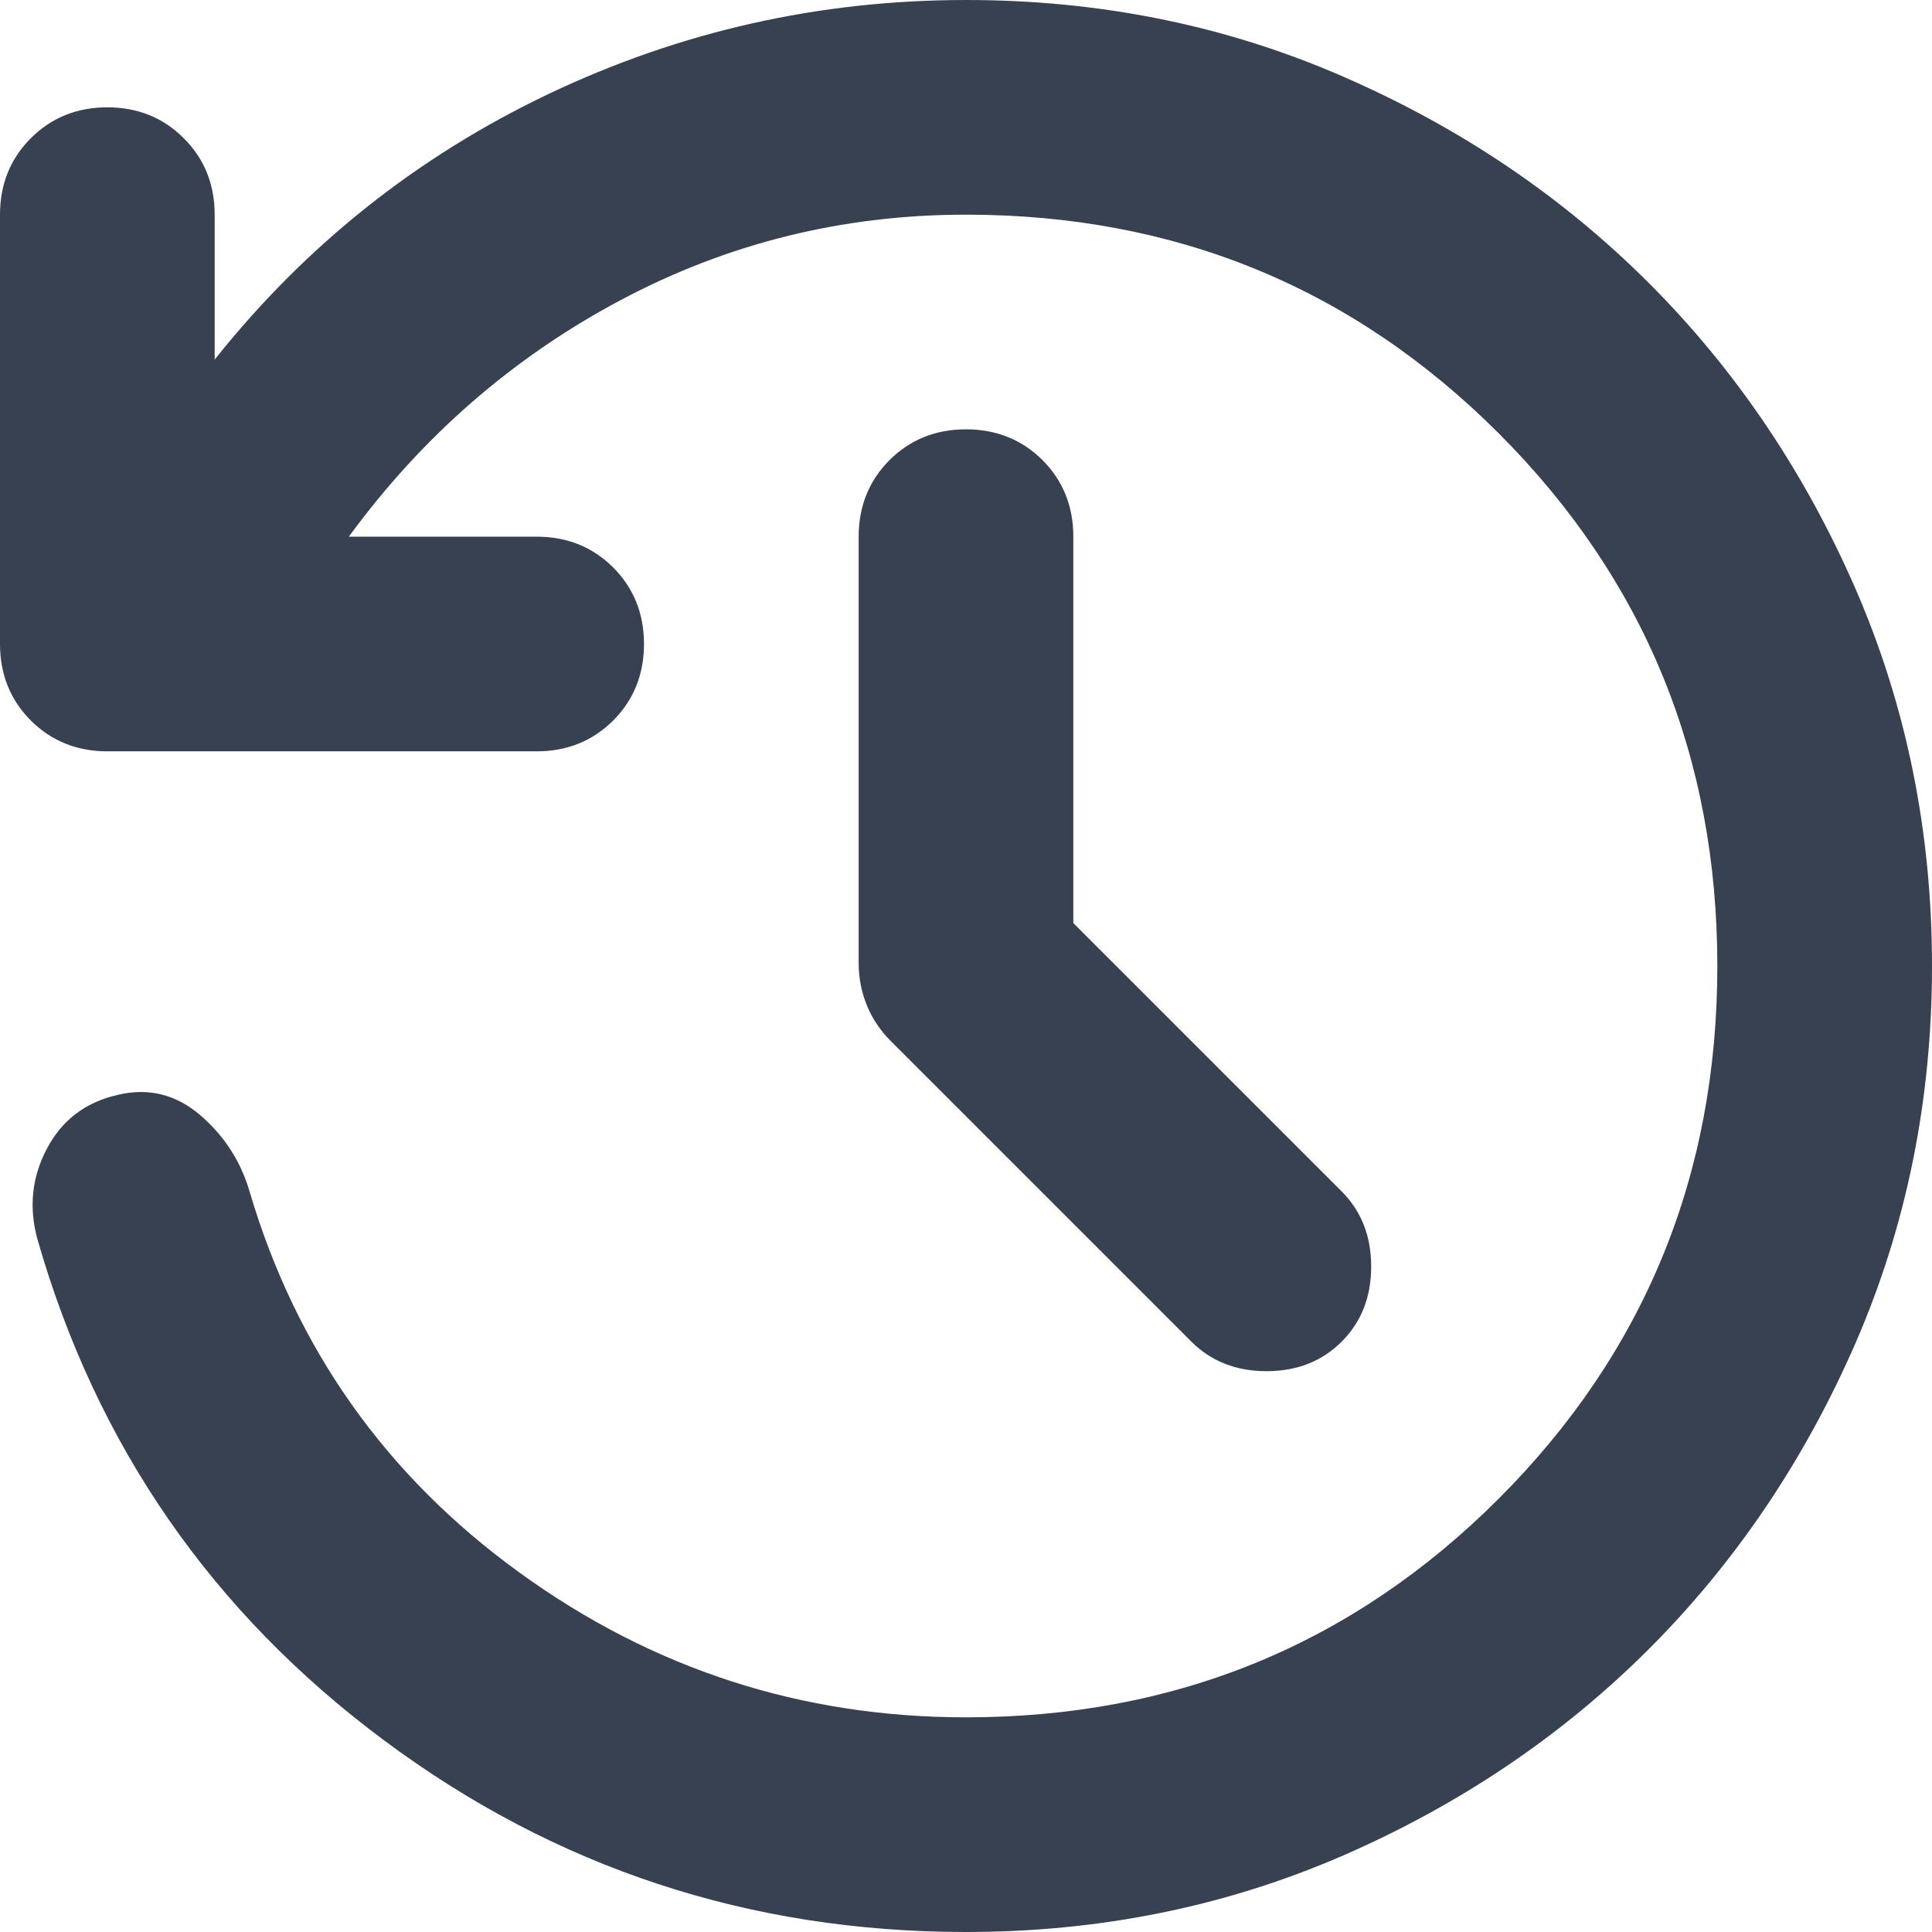
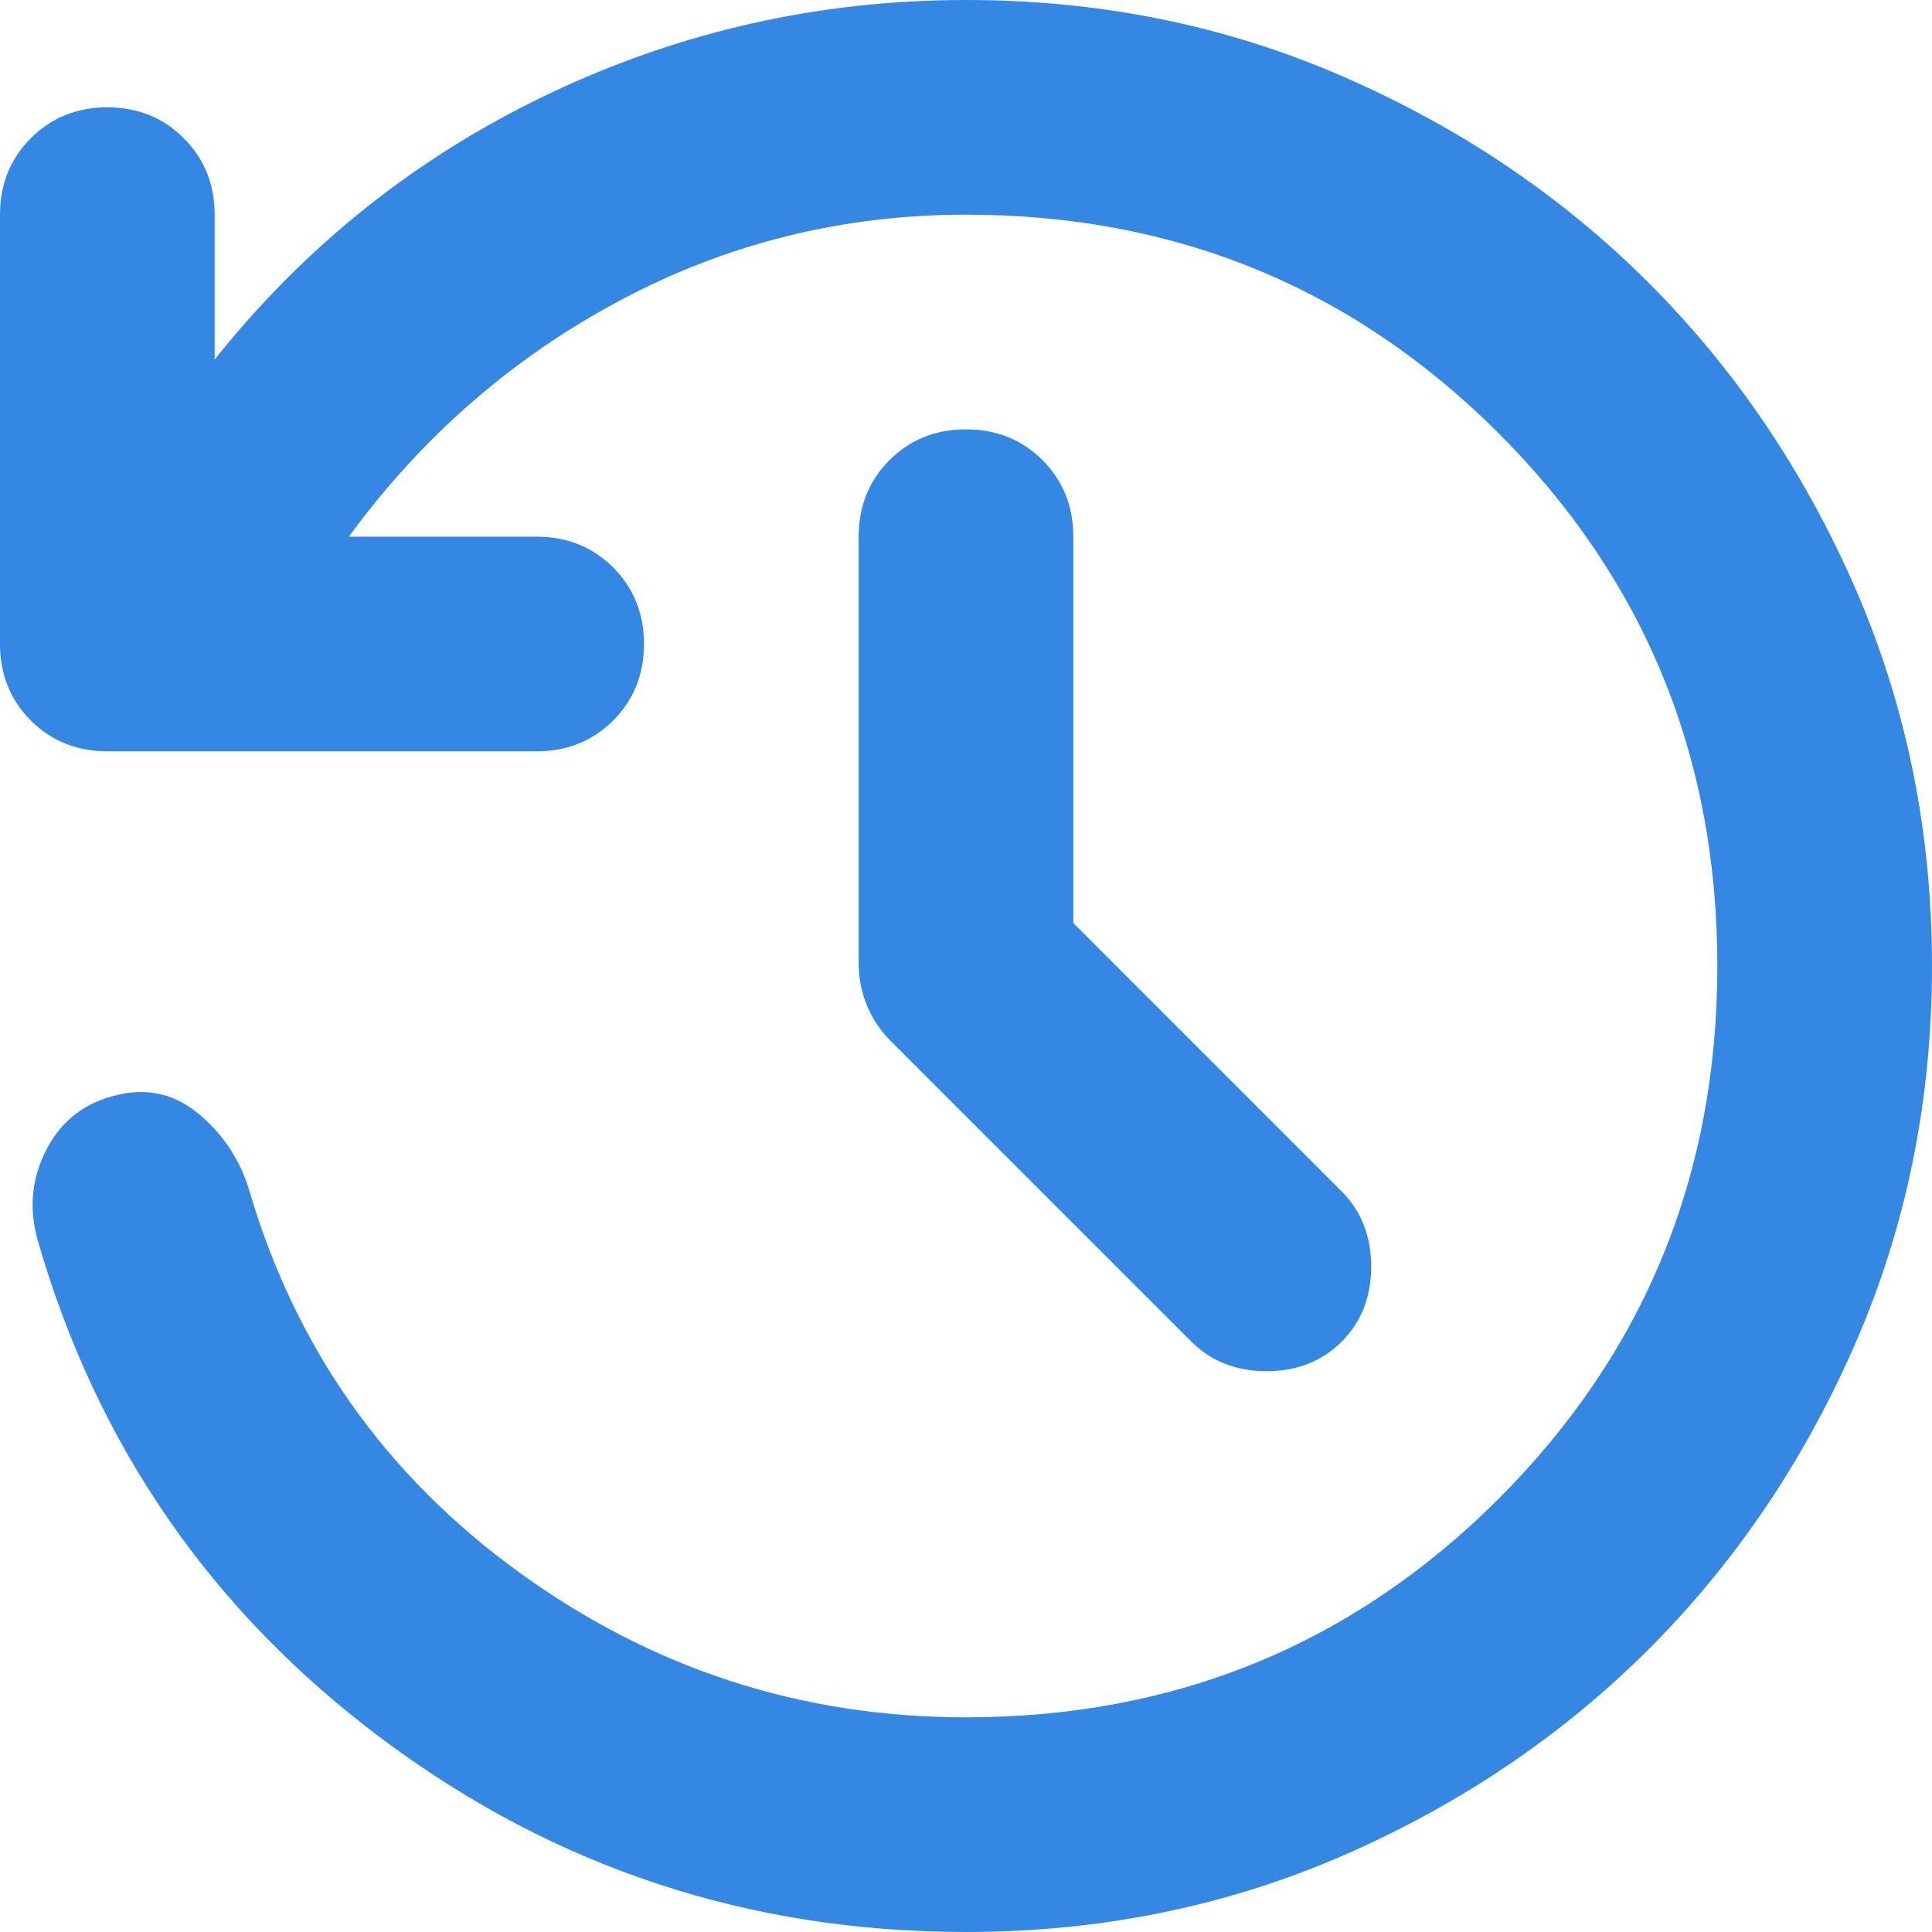
<svg xmlns="http://www.w3.org/2000/svg" width="18" height="18" viewBox="0 0 18 18" fill="none">
-   <path d="M10 8.6L12.5 11.1C12.683 11.283 12.775 11.517 12.775 11.8C12.775 12.083 12.683 12.317 12.5 12.5C12.317 12.683 12.083 12.775 11.8 12.775C11.517 12.775 11.283 12.683 11.1 12.5L8.3 9.7C8.2 9.6 8.125 9.488 8.075 9.363C8.025 9.238 8 9.108 8 8.975V5C8 4.717 8.096 4.479 8.287 4.287C8.479 4.096 8.717 4 9 4C9.283 4 9.521 4.096 9.713 4.287C9.904 4.479 10 4.717 10 5V8.6ZM9 18C6.983 18 5.175 17.404 3.575 16.212C1.975 15.021 0.9 13.467 0.35 11.55C0.267 11.25 0.296 10.967 0.438 10.7C0.579 10.433 0.8 10.267 1.1 10.2C1.383 10.133 1.637 10.196 1.863 10.387C2.087 10.579 2.242 10.817 2.325 11.1C2.758 12.567 3.596 13.75 4.838 14.65C6.079 15.55 7.467 16 9 16C10.95 16 12.604 15.321 13.963 13.963C15.321 12.604 16 10.95 16 9C16 7.05 15.321 5.396 13.963 4.037C12.604 2.679 10.95 2 9 2C7.85 2 6.775 2.267 5.775 2.8C4.775 3.333 3.933 4.067 3.25 5H5C5.283 5 5.521 5.096 5.713 5.287C5.904 5.479 6 5.717 6 6C6 6.283 5.904 6.521 5.713 6.713C5.521 6.904 5.283 7 5 7H1C0.717 7 0.479 6.904 0.287 6.713C0.096 6.521 0 6.283 0 6V2C0 1.717 0.096 1.479 0.287 1.288C0.479 1.096 0.717 1 1 1C1.283 1 1.521 1.096 1.712 1.288C1.904 1.479 2 1.717 2 2V3.35C2.85 2.283 3.888 1.458 5.112 0.875C6.338 0.292 7.633 0 9 0C10.25 0 11.421 0.237 12.512 0.713C13.604 1.188 14.554 1.829 15.363 2.638C16.171 3.446 16.812 4.396 17.288 5.487C17.762 6.579 18 7.75 18 9C18 10.25 17.762 11.421 17.288 12.512C16.812 13.604 16.171 14.554 15.363 15.363C14.554 16.171 13.604 16.812 12.512 17.288C11.421 17.762 10.25 18 9 18Z" fill="#374151" />
+   <path d="M10 8.6L12.5 11.1C12.683 11.283 12.775 11.517 12.775 11.8C12.775 12.083 12.683 12.317 12.5 12.5C12.317 12.683 12.083 12.775 11.8 12.775C11.517 12.775 11.283 12.683 11.1 12.5L8.3 9.7C8.2 9.6 8.125 9.488 8.075 9.363C8.025 9.238 8 9.108 8 8.975V5C8 4.717 8.096 4.479 8.287 4.287C8.479 4.096 8.717 4 9 4C9.283 4 9.521 4.096 9.713 4.287C9.904 4.479 10 4.717 10 5V8.6ZM9 18C6.983 18 5.175 17.404 3.575 16.212C1.975 15.021 0.9 13.467 0.35 11.55C0.267 11.25 0.296 10.967 0.438 10.7C0.579 10.433 0.8 10.267 1.1 10.2C1.383 10.133 1.637 10.196 1.863 10.387C2.087 10.579 2.242 10.817 2.325 11.1C2.758 12.567 3.596 13.75 4.838 14.65C6.079 15.55 7.467 16 9 16C10.95 16 12.604 15.321 13.963 13.963C15.321 12.604 16 10.95 16 9C16 7.05 15.321 5.396 13.963 4.037C12.604 2.679 10.95 2 9 2C7.85 2 6.775 2.267 5.775 2.8C4.775 3.333 3.933 4.067 3.25 5H5C5.283 5 5.521 5.096 5.713 5.287C5.904 5.479 6 5.717 6 6C6 6.283 5.904 6.521 5.713 6.713C5.521 6.904 5.283 7 5 7H1C0.717 7 0.479 6.904 0.287 6.713C0.096 6.521 0 6.283 0 6V2C0 1.717 0.096 1.479 0.287 1.288C0.479 1.096 0.717 1 1 1C1.283 1 1.521 1.096 1.712 1.288C1.904 1.479 2 1.717 2 2V3.35C2.85 2.283 3.888 1.458 5.112 0.875C6.338 0.292 7.633 0 9 0C10.25 0 11.421 0.237 12.512 0.713C13.604 1.188 14.554 1.829 15.363 2.638C16.171 3.446 16.812 4.396 17.288 5.487C17.762 6.579 18 7.75 18 9C18 10.25 17.762 11.421 17.288 12.512C16.812 13.604 16.171 14.554 15.363 15.363C14.554 16.171 13.604 16.812 12.512 17.288C11.421 17.762 10.25 18 9 18Z" fill="#3488E4" />
</svg>
